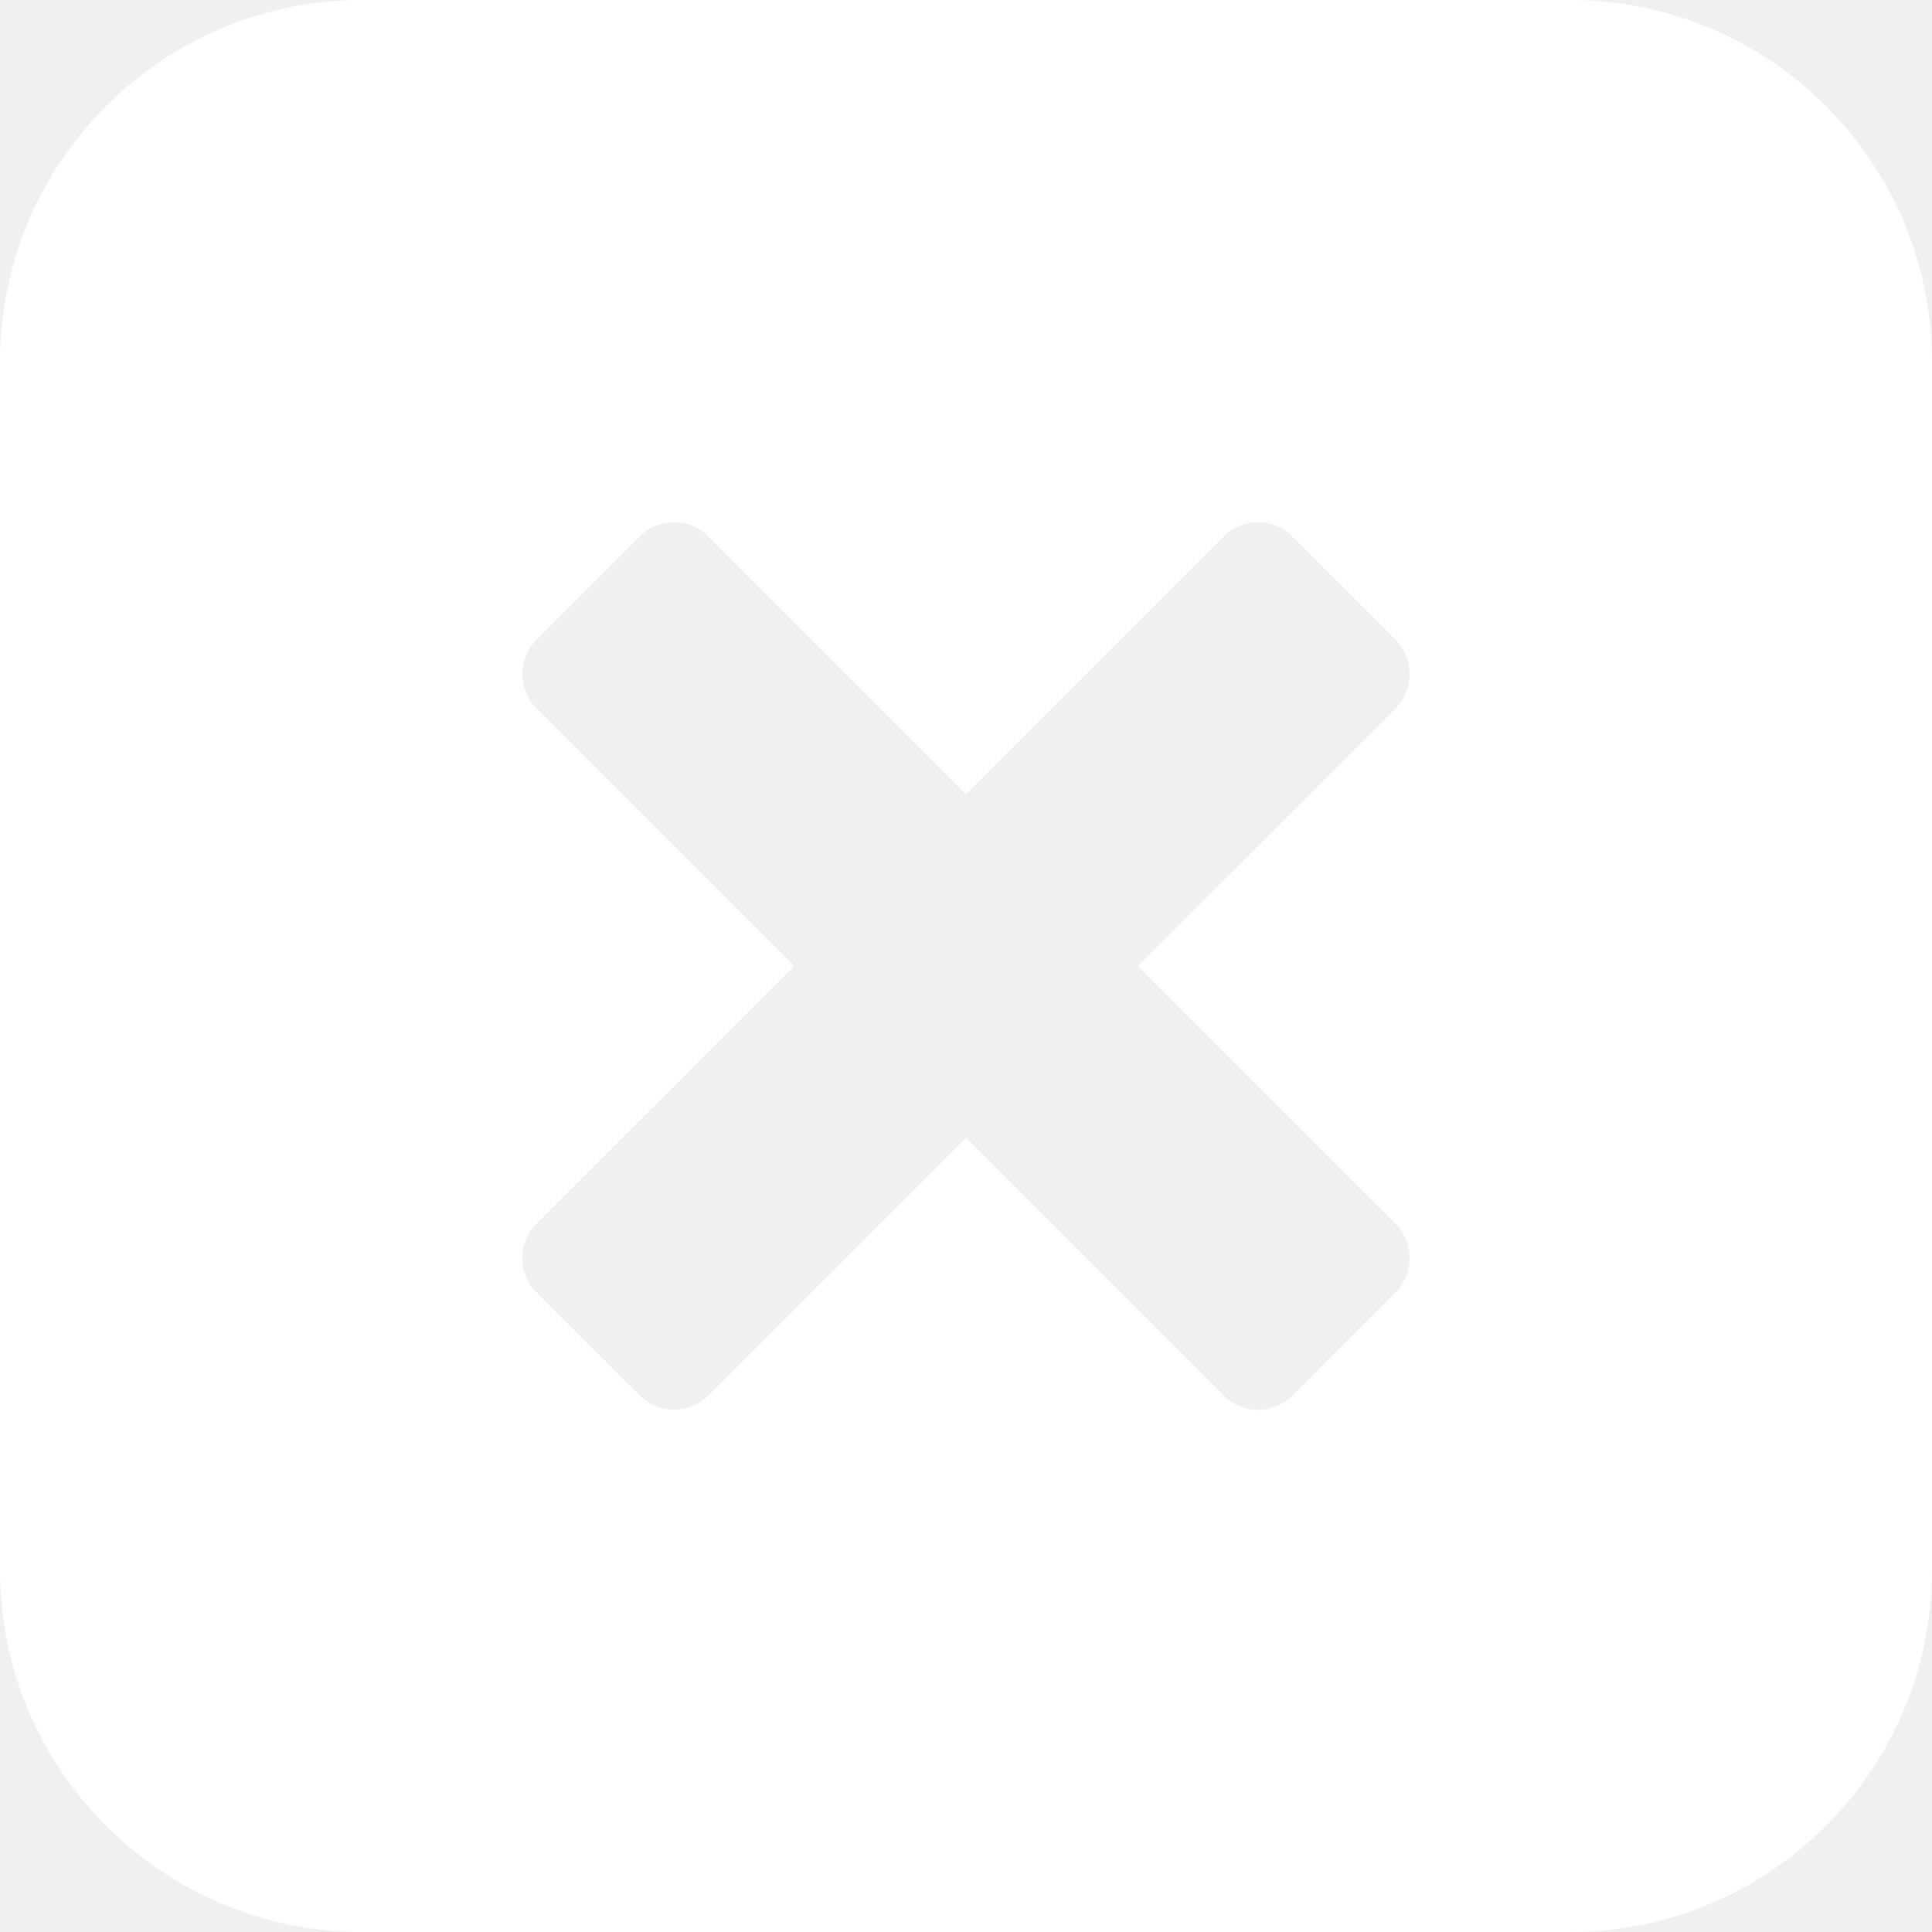
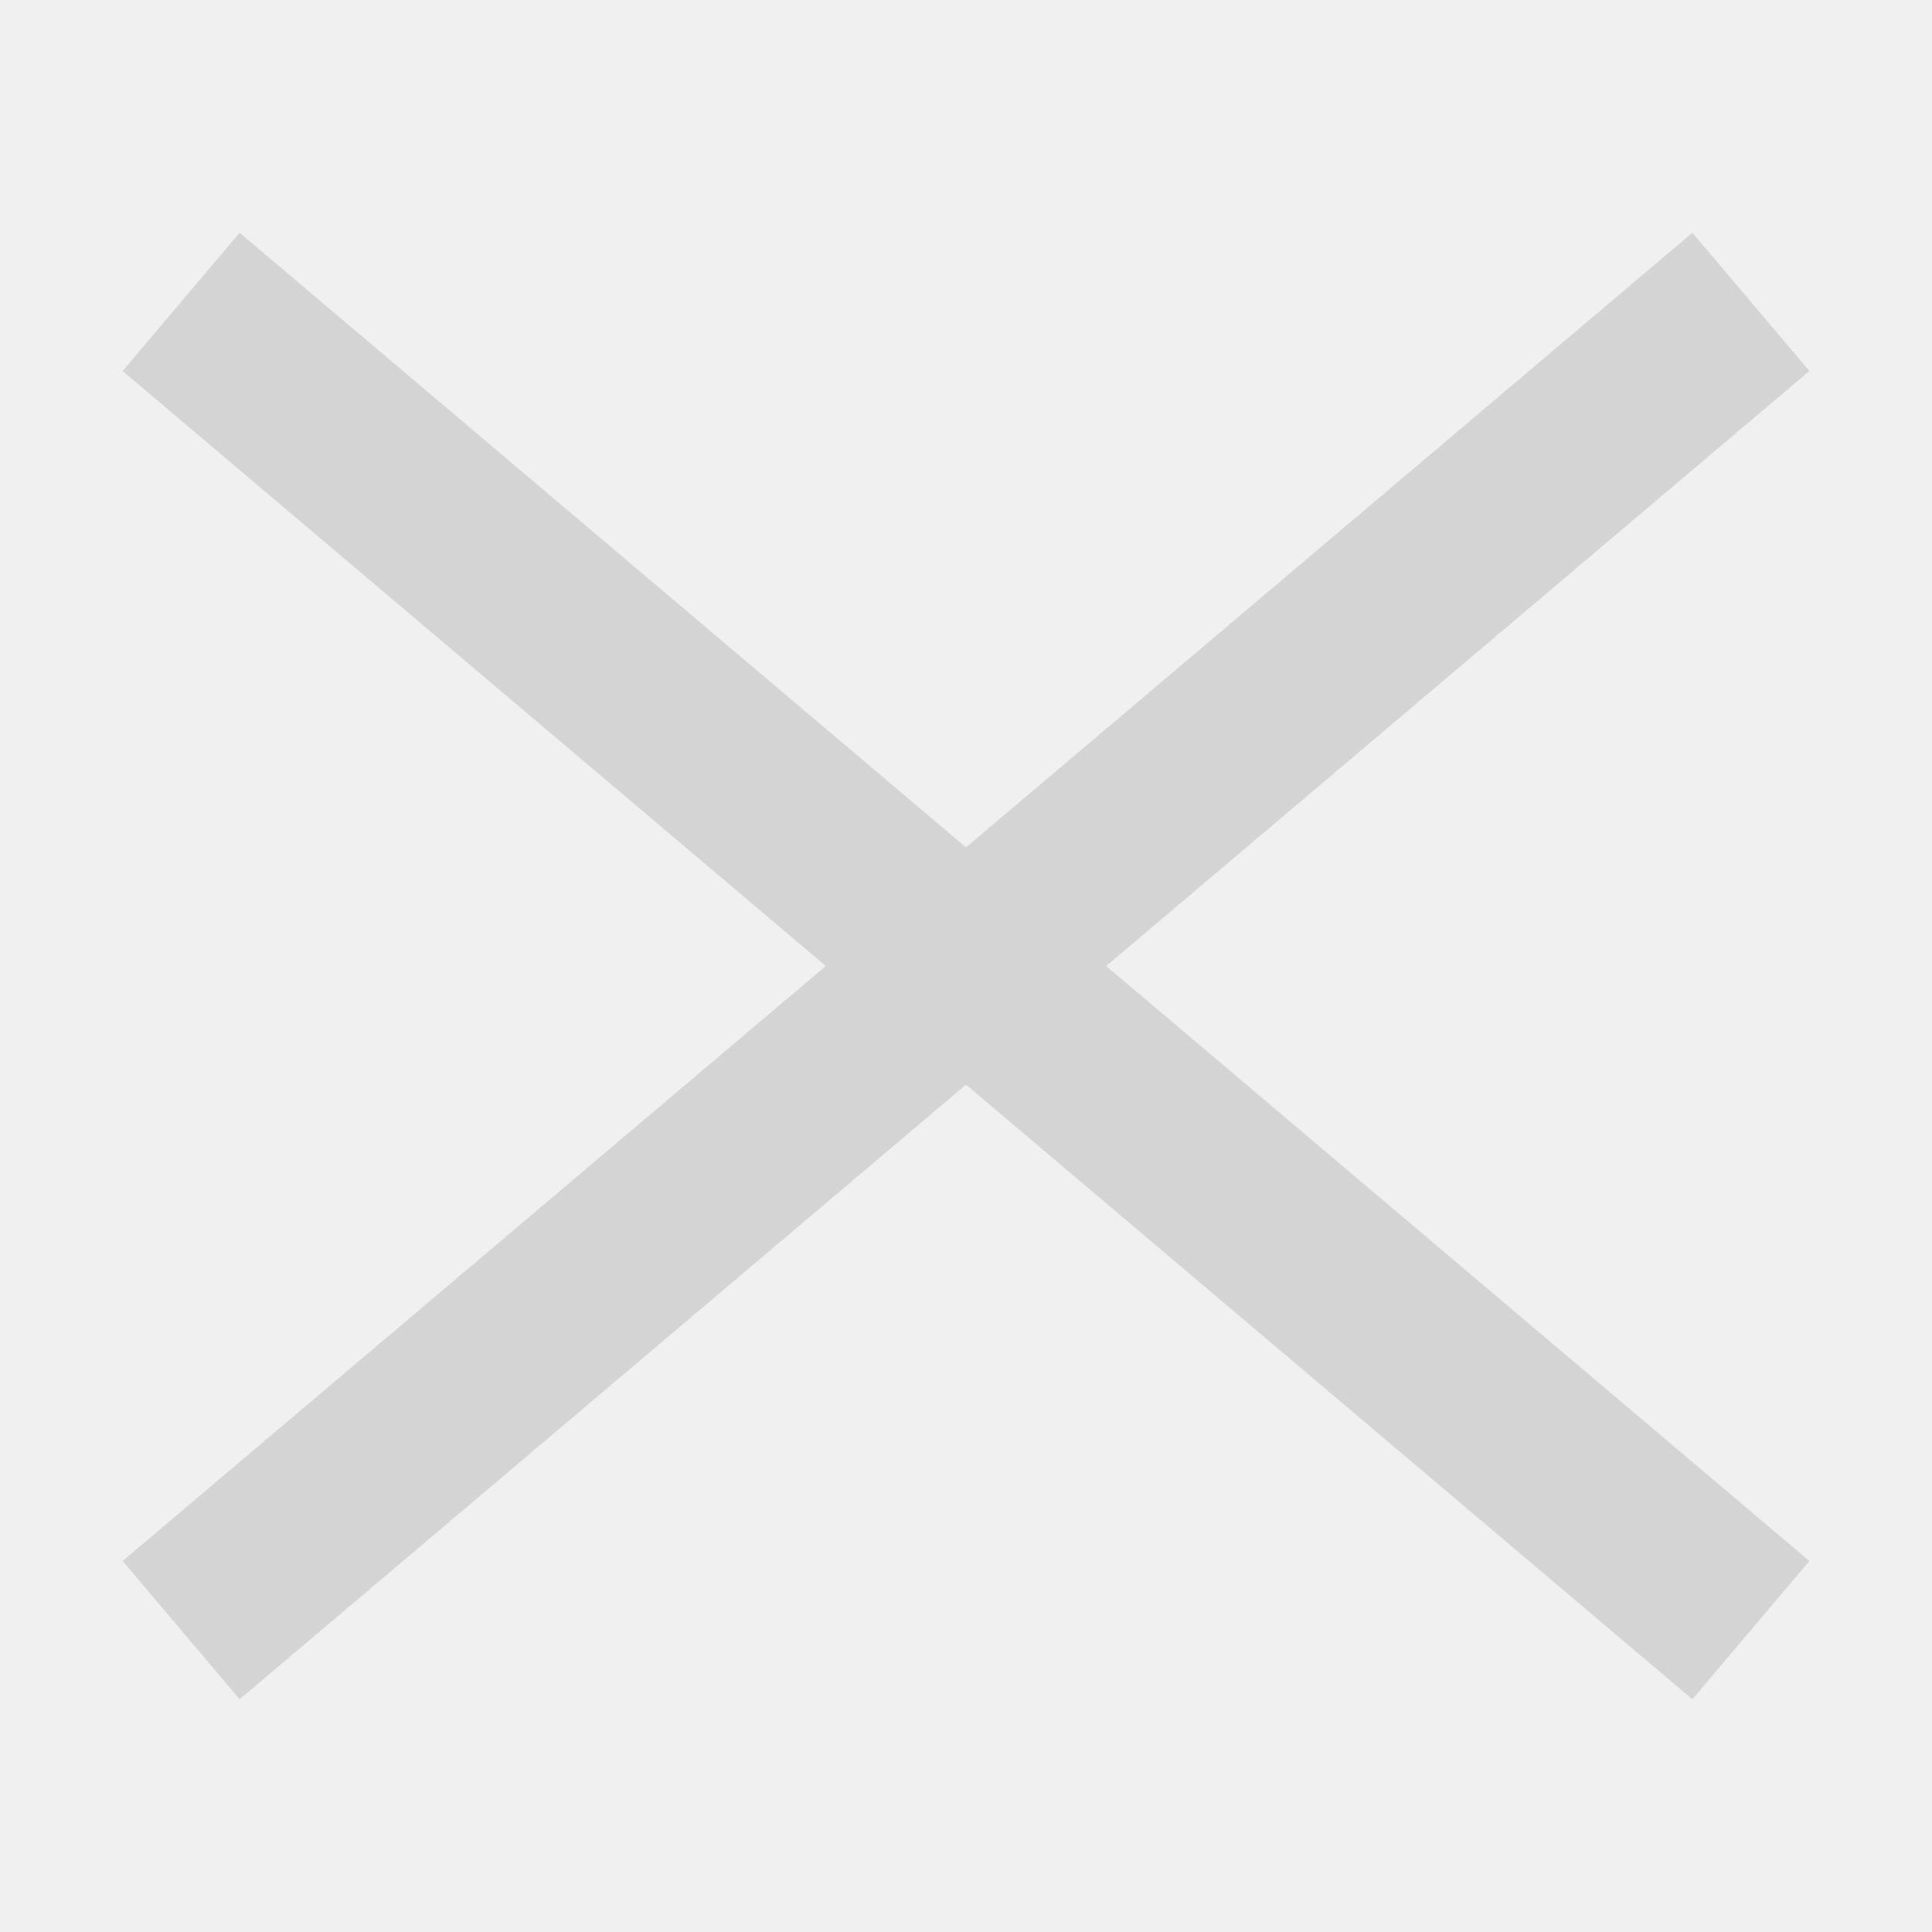
- <svg xmlns="http://www.w3.org/2000/svg" height="64px" width="64px" version="1.1" id="Capa_1" viewBox="0 0 26 26" xml:space="preserve" fill="#000000">
-   <g id="SVGRepo_bgCarrier" stroke-width="0" />
-   <g id="SVGRepo_tracerCarrier" stroke-linecap="round" stroke-linejoin="round" />
-   <g id="SVGRepo_iconCarrier">
-     <g>
-       <path style="fill:#fff;" d="M21.125,0H4.875C2.182,0,0,2.182,0,4.875v16.25C0,23.818,2.182,26,4.875,26h16.25 C23.818,26,26,23.818,26,21.125V4.875C26,2.182,23.818,0,21.125,0z M18.78,17.394l-1.388,1.387c-0.254,0.255-0.67,0.255-0.924,0 L13,15.313L9.533,18.78c-0.255,0.255-0.67,0.255-0.925-0.002L7.22,17.394c-0.253-0.256-0.253-0.669,0-0.926l3.468-3.467 L7.221,9.534c-0.254-0.256-0.254-0.672,0-0.925l1.388-1.388c0.255-0.257,0.671-0.257,0.925,0L13,10.689l3.468-3.468 c0.255-0.257,0.671-0.257,0.924,0l1.388,1.386c0.254,0.255,0.254,0.671,0.001,0.927l-3.468,3.467l3.468,3.467 C19.033,16.725,19.033,17.138,18.78,17.394z" />
-     </g>
-   </g>
+ <svg xmlns="http://www.w3.org/2000/svg" width="32" height="32" viewBox="0 0 32 32" fill="none">
+   <path d="M3 27L29 5" stroke="#D4D4D4" stroke-width="3" />
+   <path d="M3 5L29 27" stroke="#D4D4D4" stroke-width="3" />
</svg>
